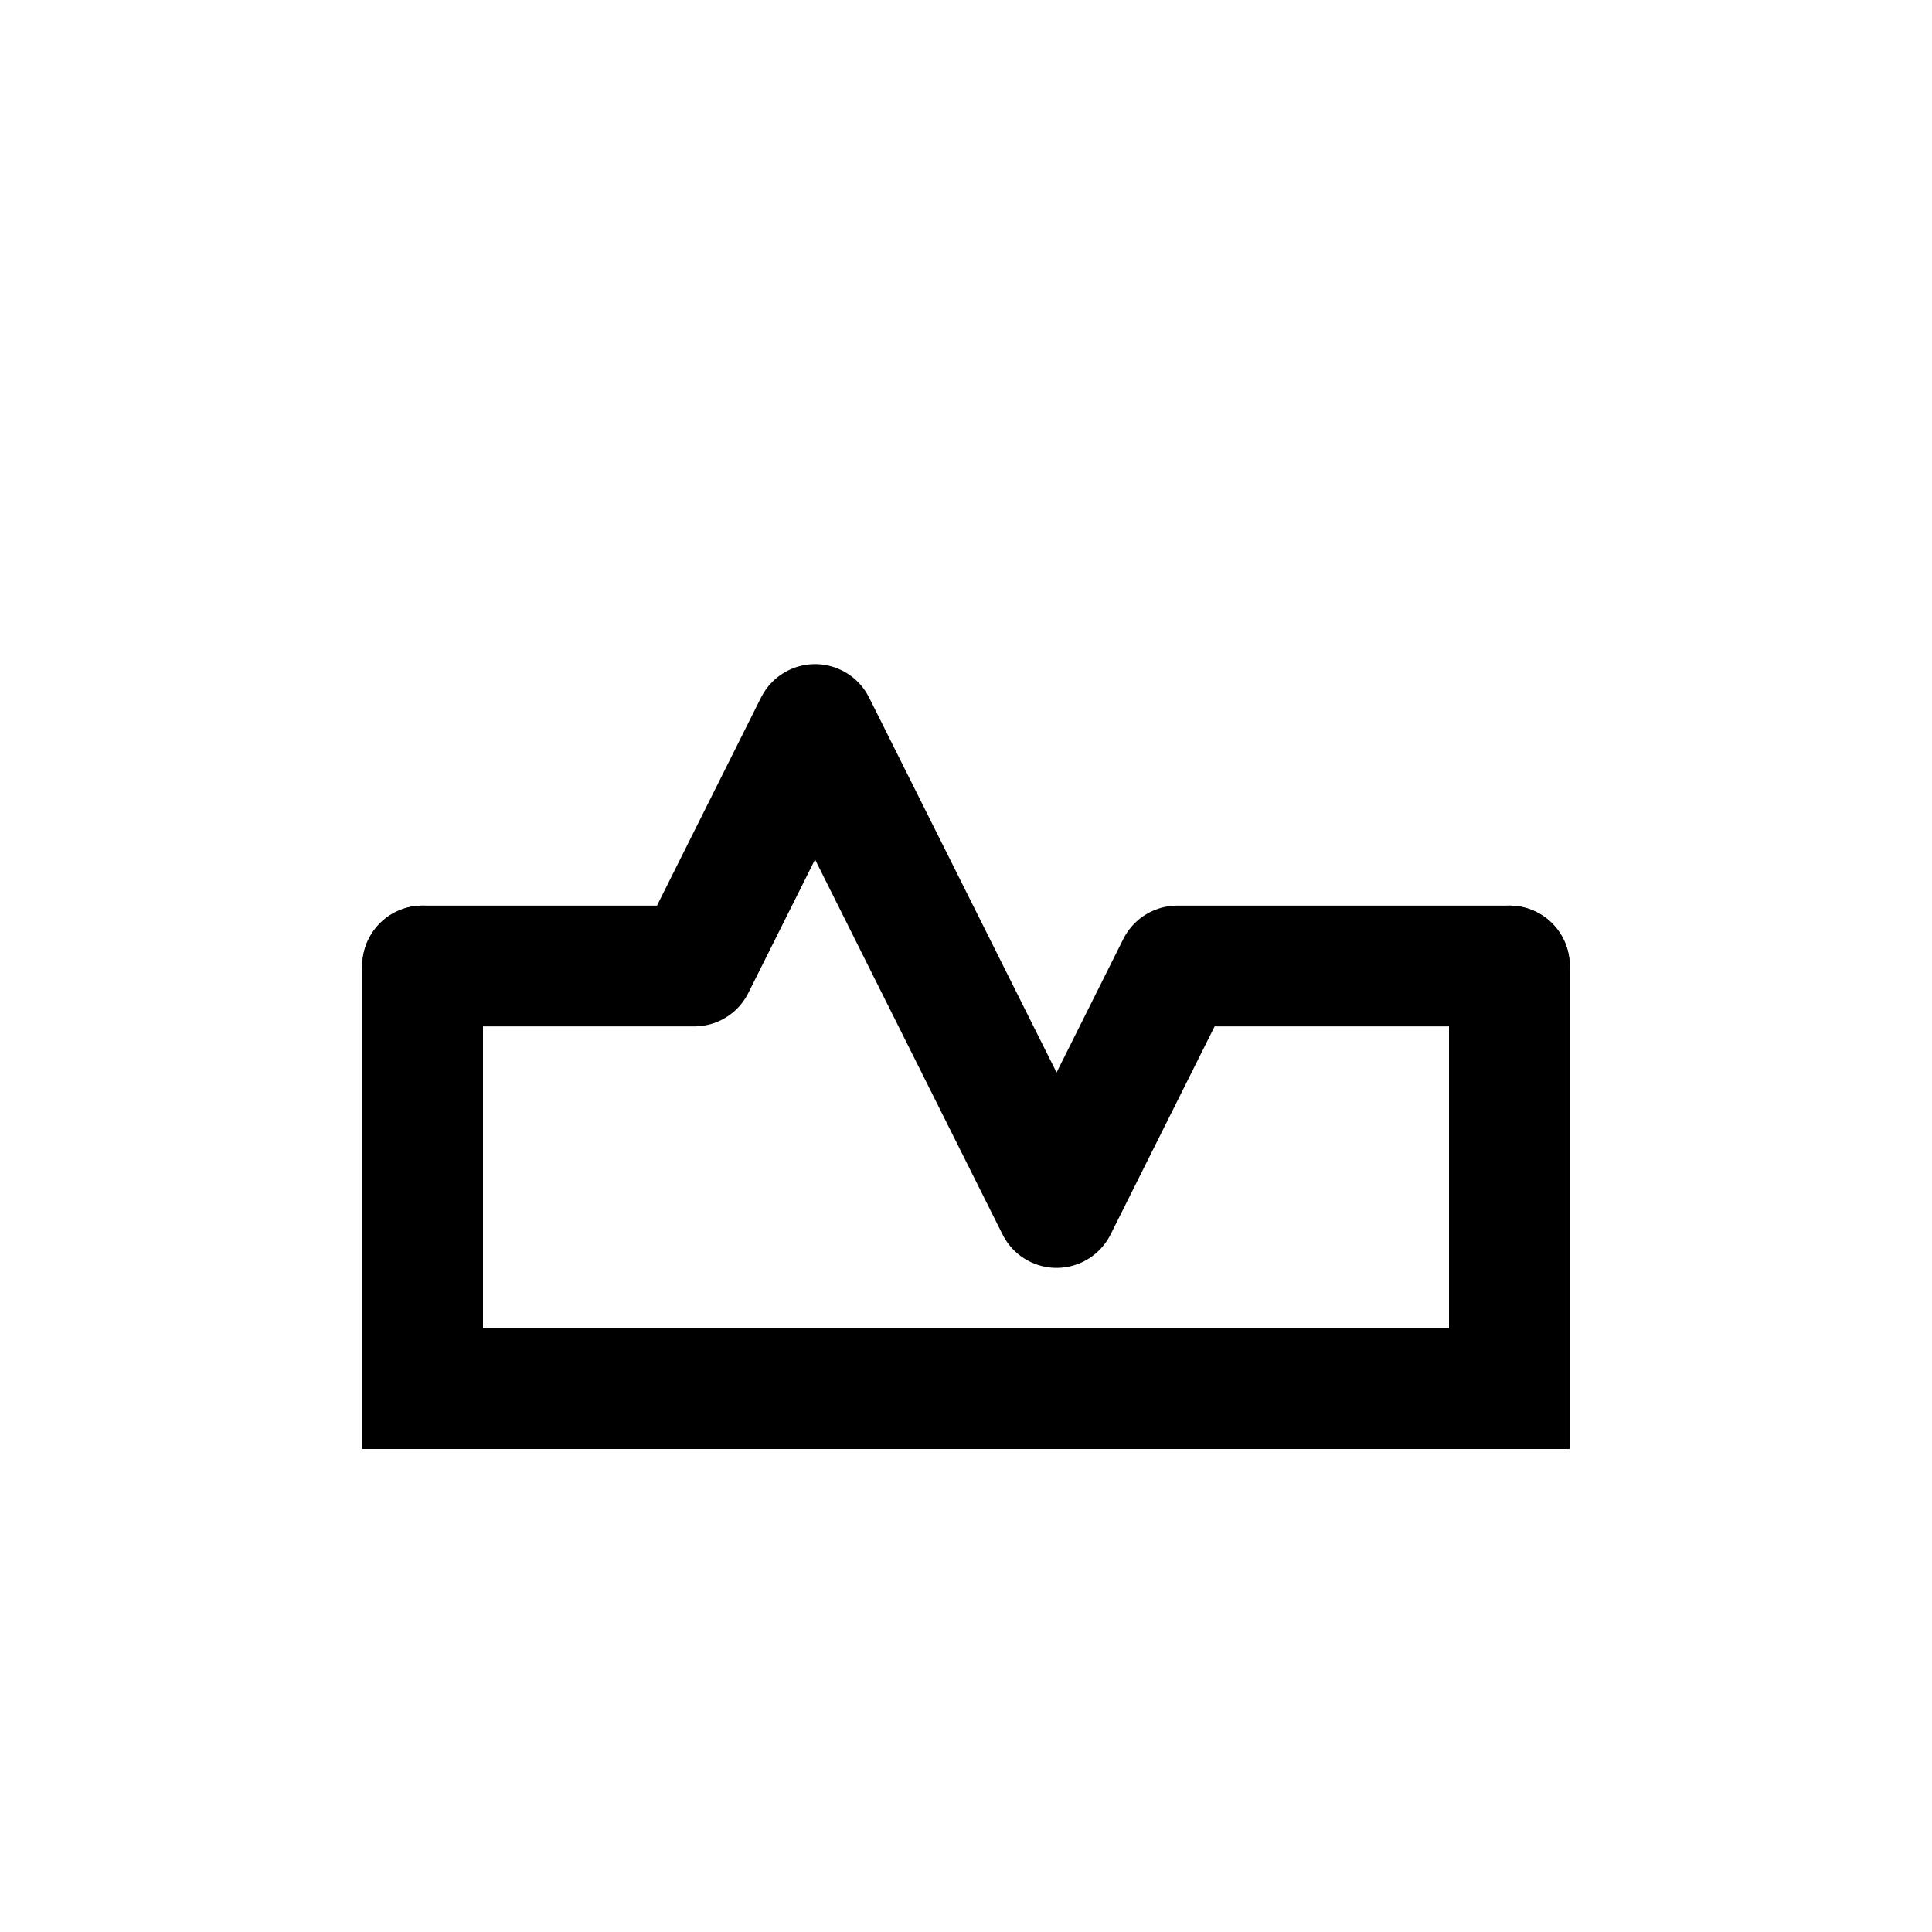
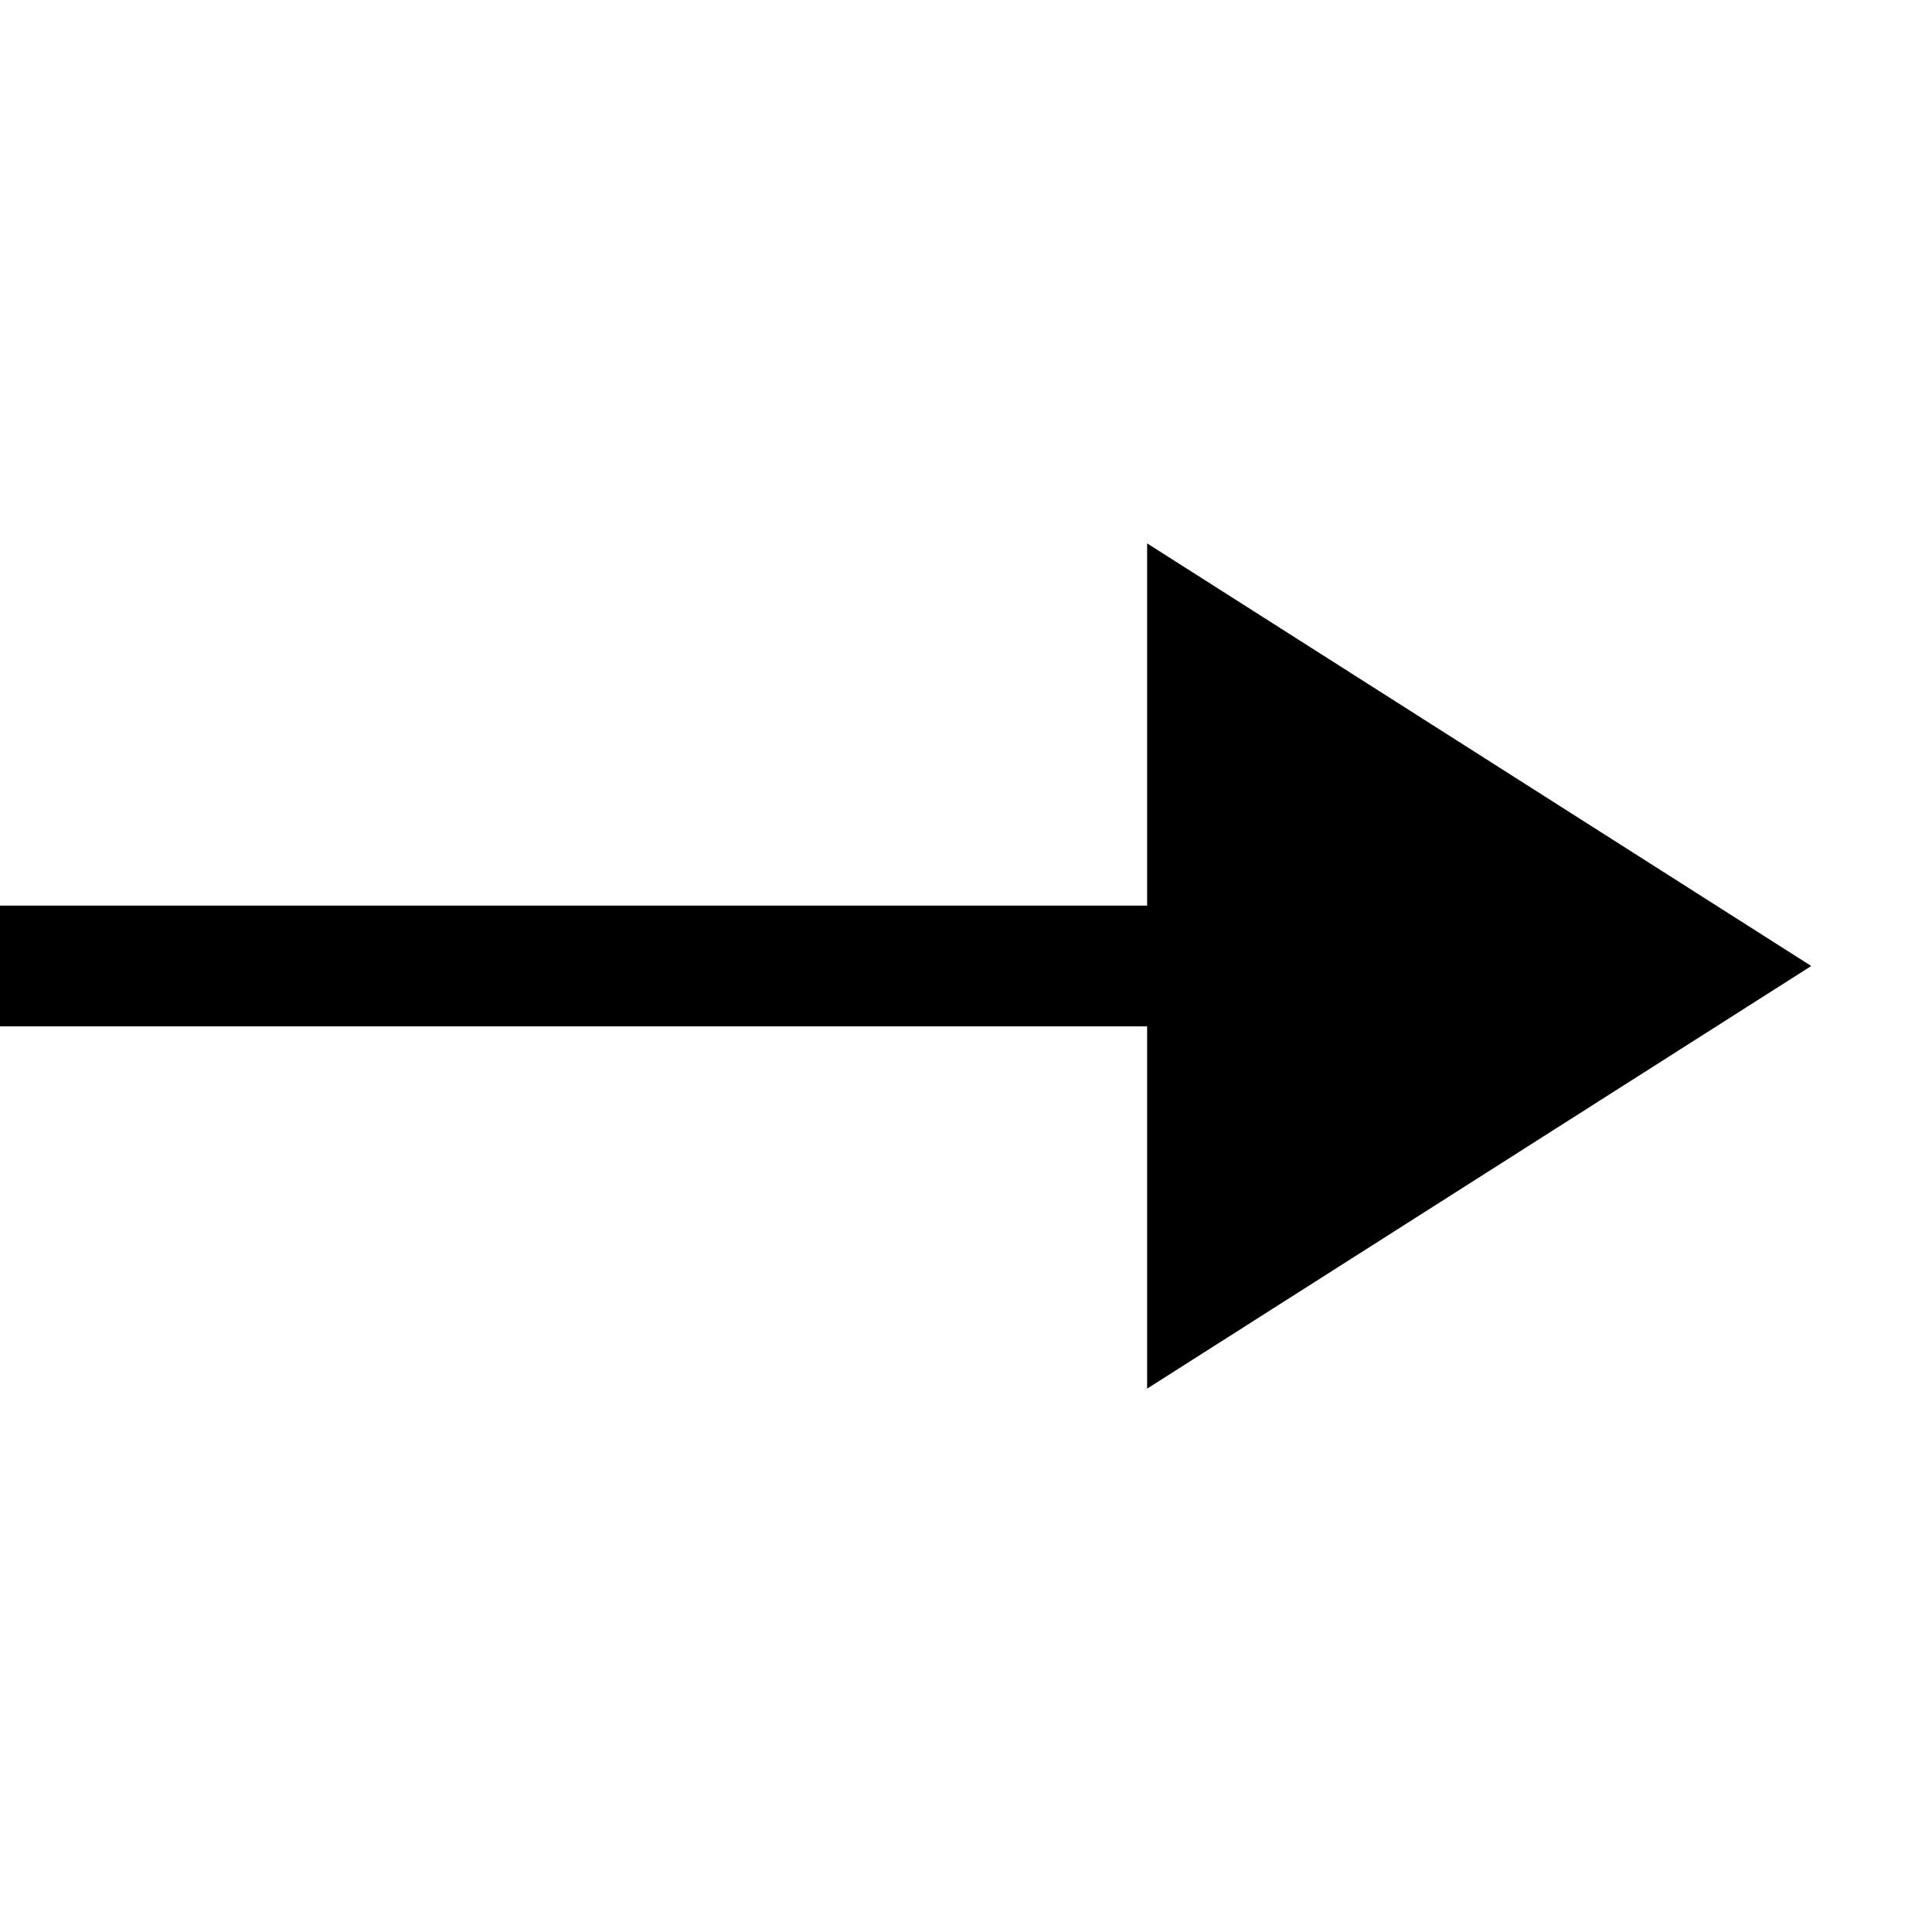
<svg xmlns="http://www.w3.org/2000/svg" viewBox="0 0 64 64" role="img" aria-label="Load">
-   <path d="M14 32h9l4-8 8 16 4-8h11" fill="none" stroke="currentColor" stroke-width="4" stroke-linecap="round" stroke-linejoin="round" />
-   <path d="M50 32v14H14V32" fill="none" stroke="currentColor" stroke-width="4" stroke-linecap="round" />
+   <path d="M0 32h39" stroke="currentColor" stroke-width="4" stroke-linecap="round" />
+   <path d="M38 18l22 14-22 14z" fill="currentColor" />
</svg>
